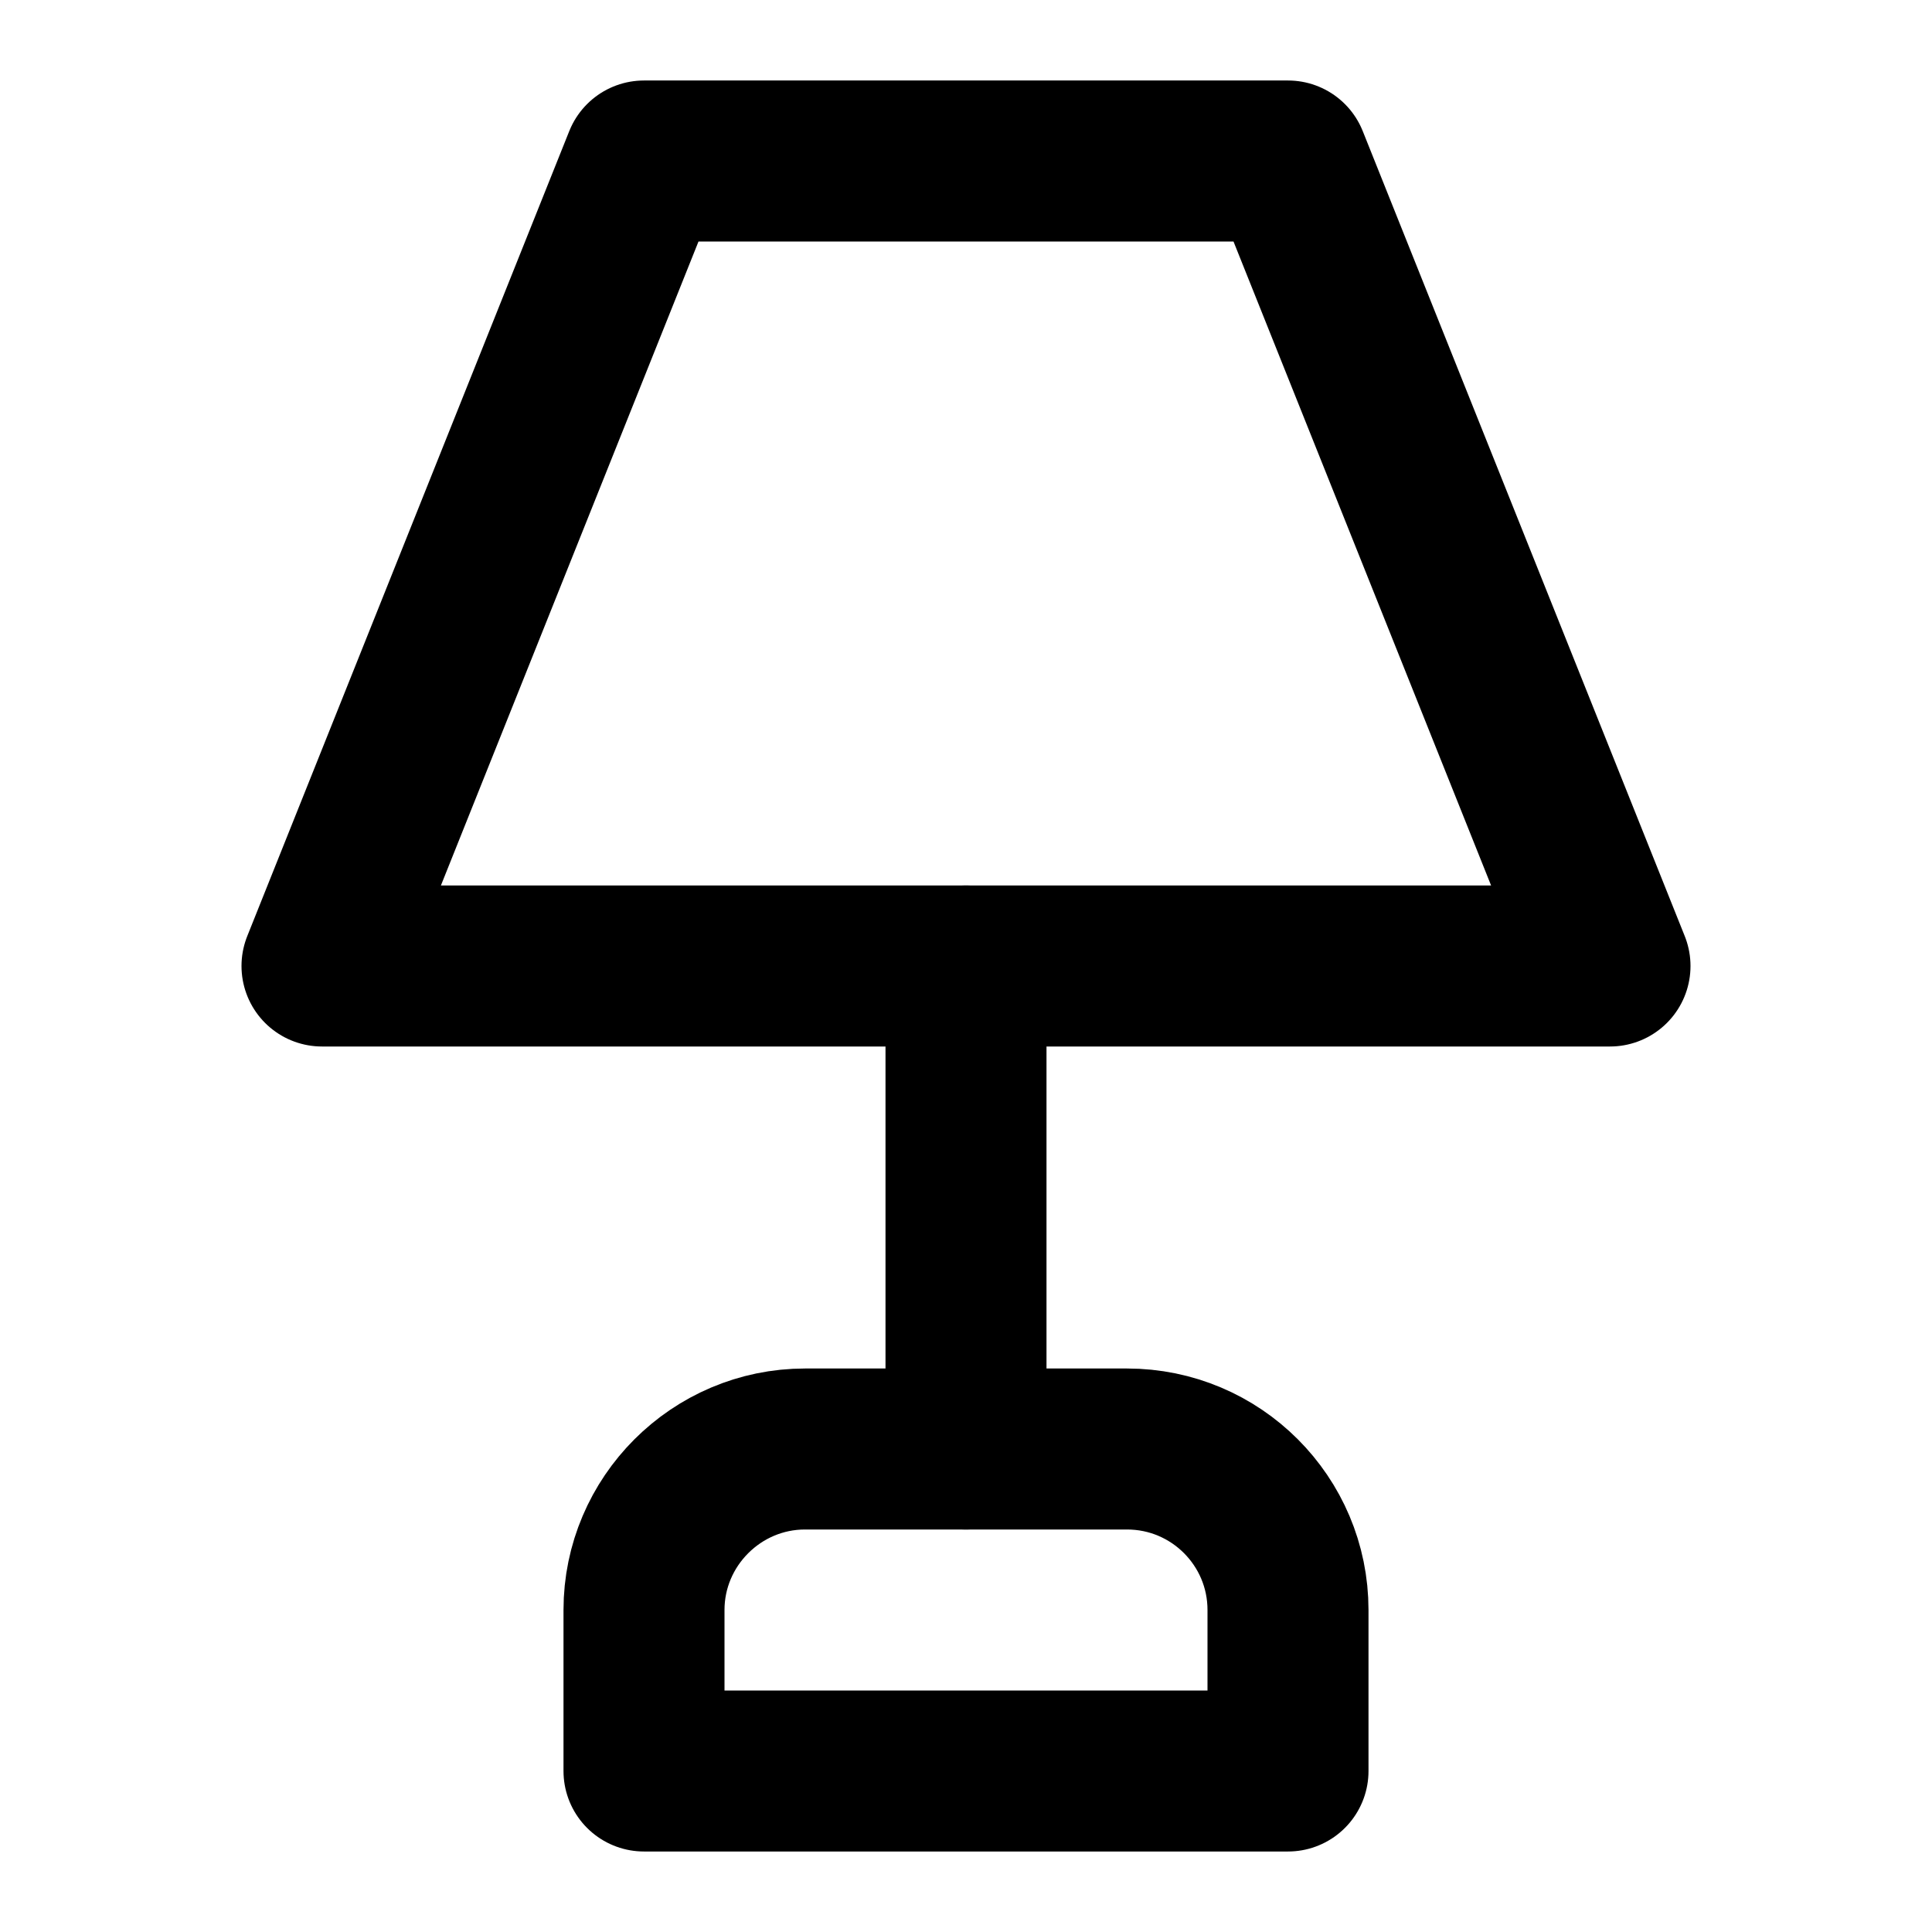
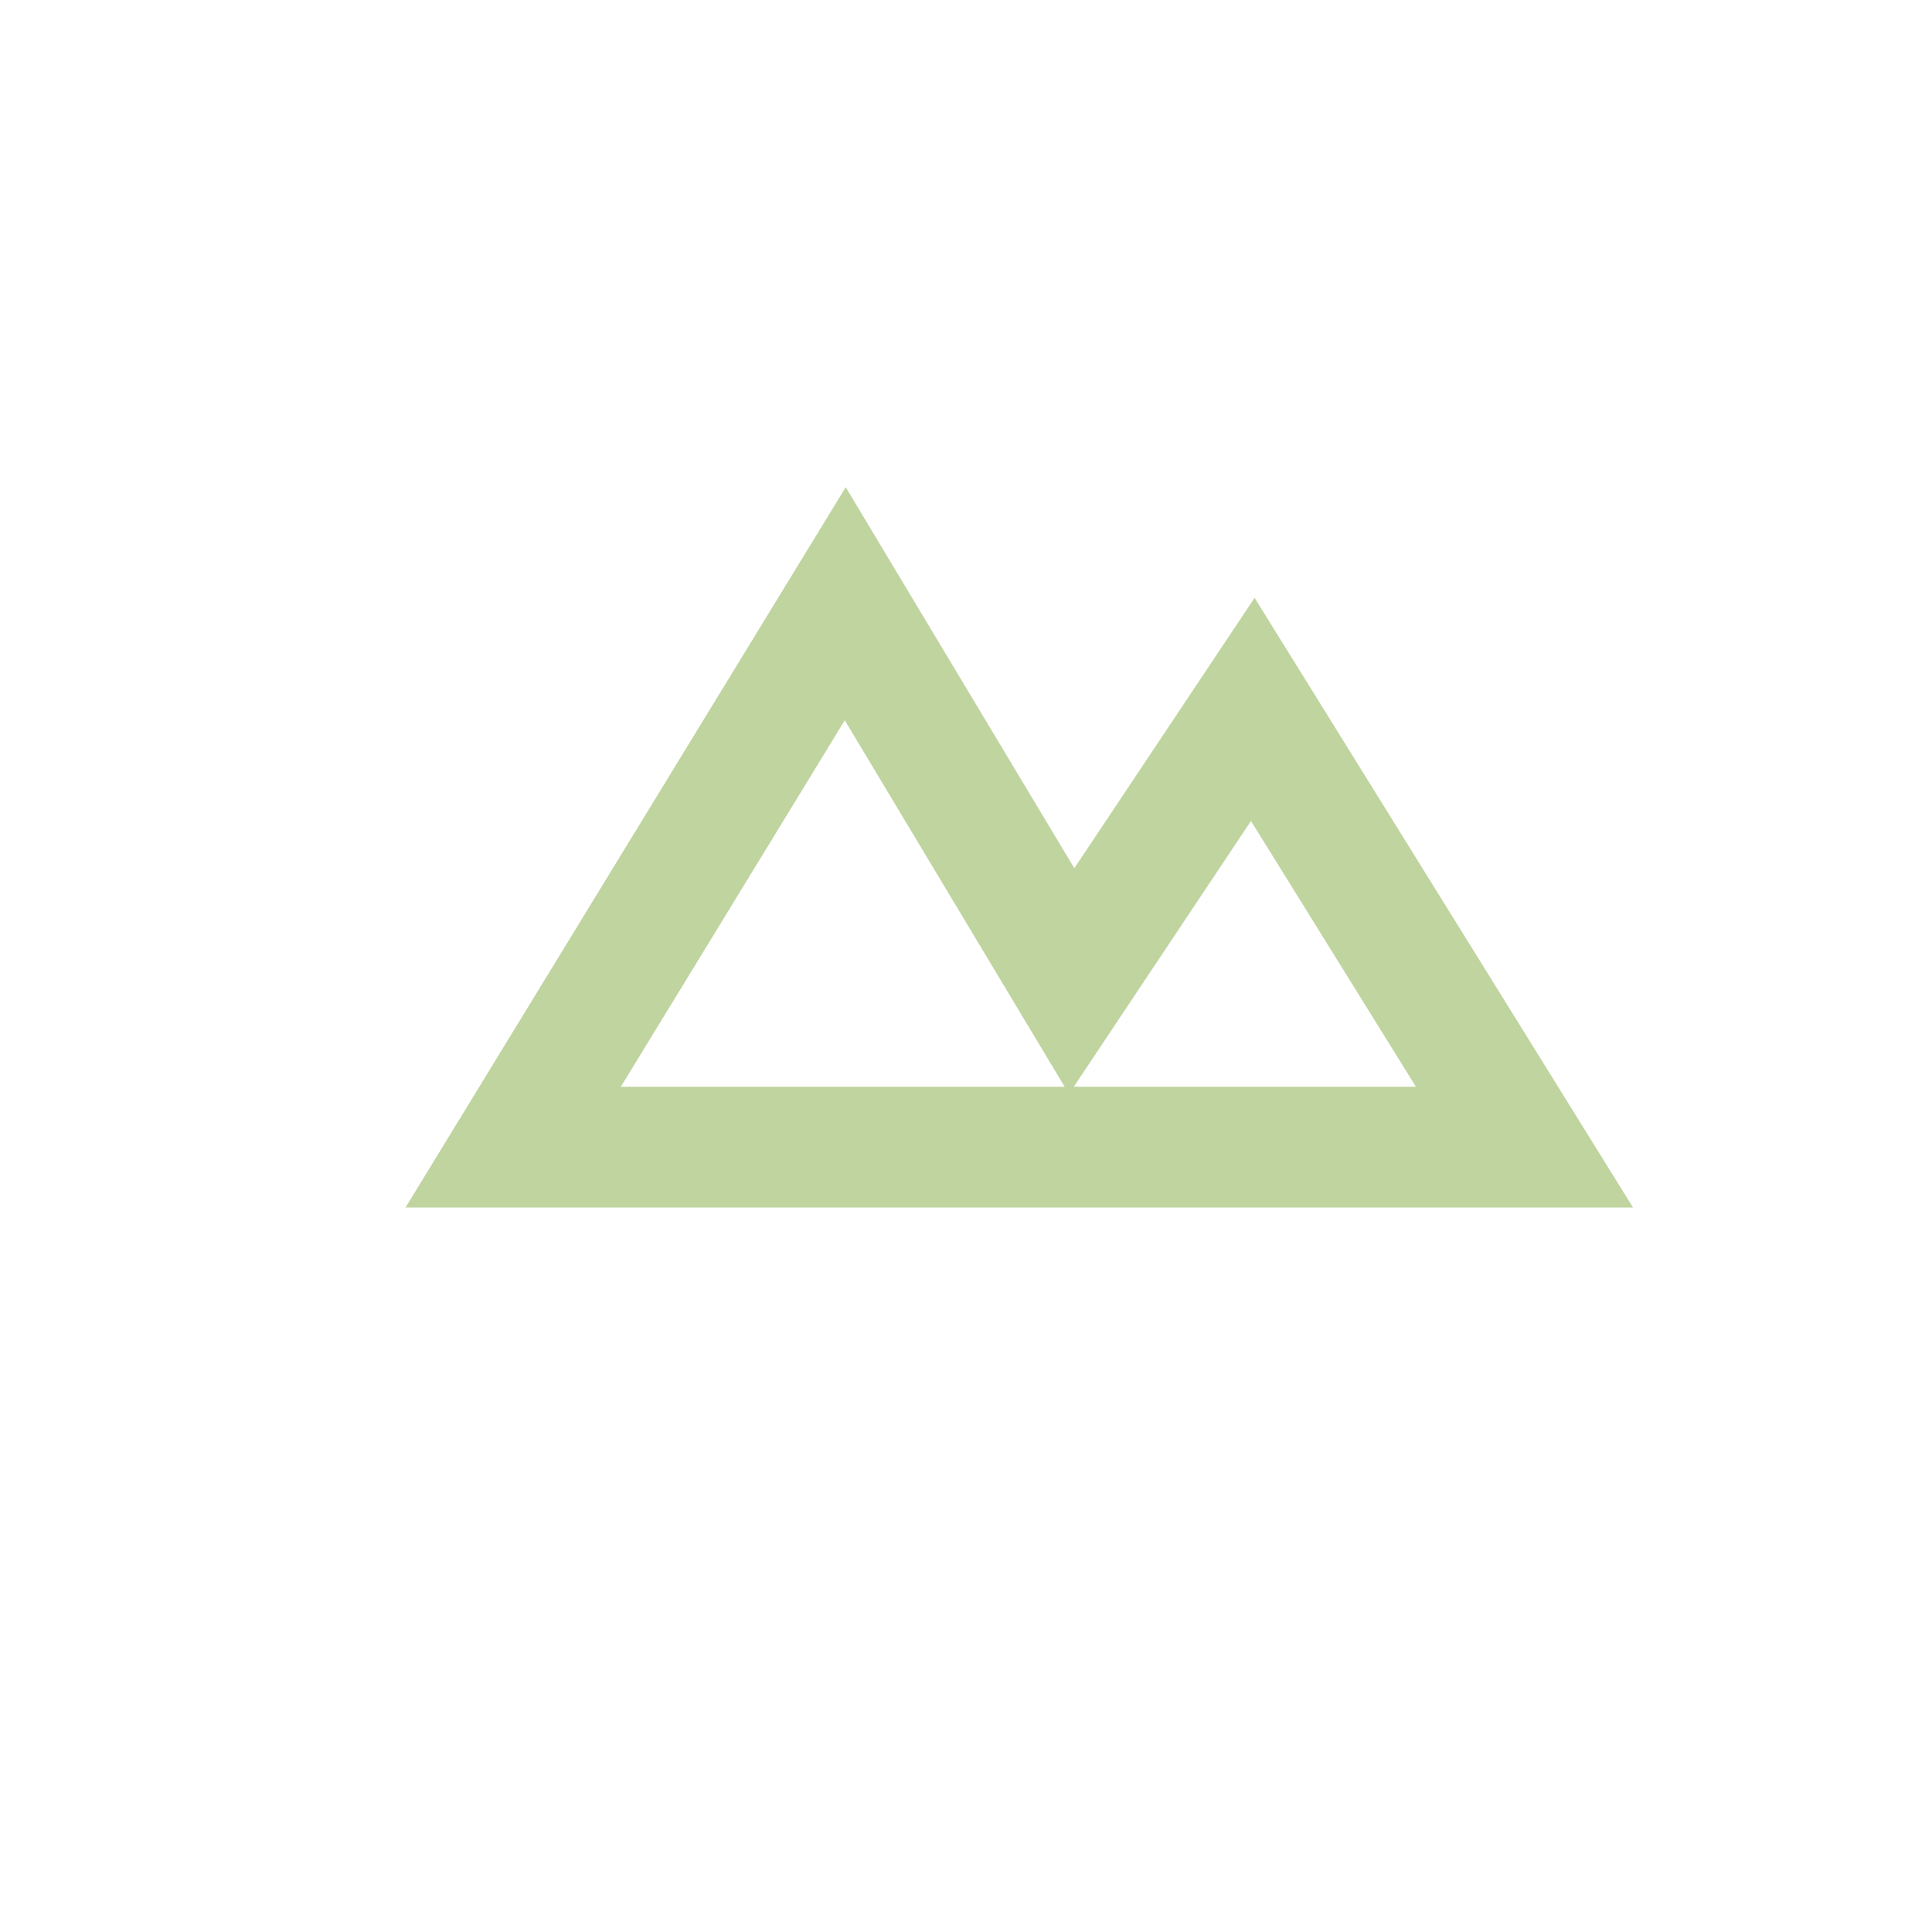
- <svg xmlns="http://www.w3.org/2000/svg" viewBox="0 0 24 24" fill="none" stroke="currentColor" stroke-width="2" stroke-linecap="round" stroke-linejoin="round">
-   <path d="M8 2h8l4 10H4L8 2Z" />
-   <path d="M12 12v6" />
-   <path d="M8 22v-2c0-1.1.9-2 2-2h4a2 2 0 0 1 2 2v2H8Z" />
+ <svg xmlns="http://www.w3.org/2000/svg" width="128" height="128" viewBox="0 0 128 128">
+   <g fill="none" stroke="#bfd49f" stroke-width="8" stroke-linejoin="miter" stroke-linecap="square">
+     <path d="M34 76l22-36 15 25 12-18 18 29z" />
+   </g>
</svg>
